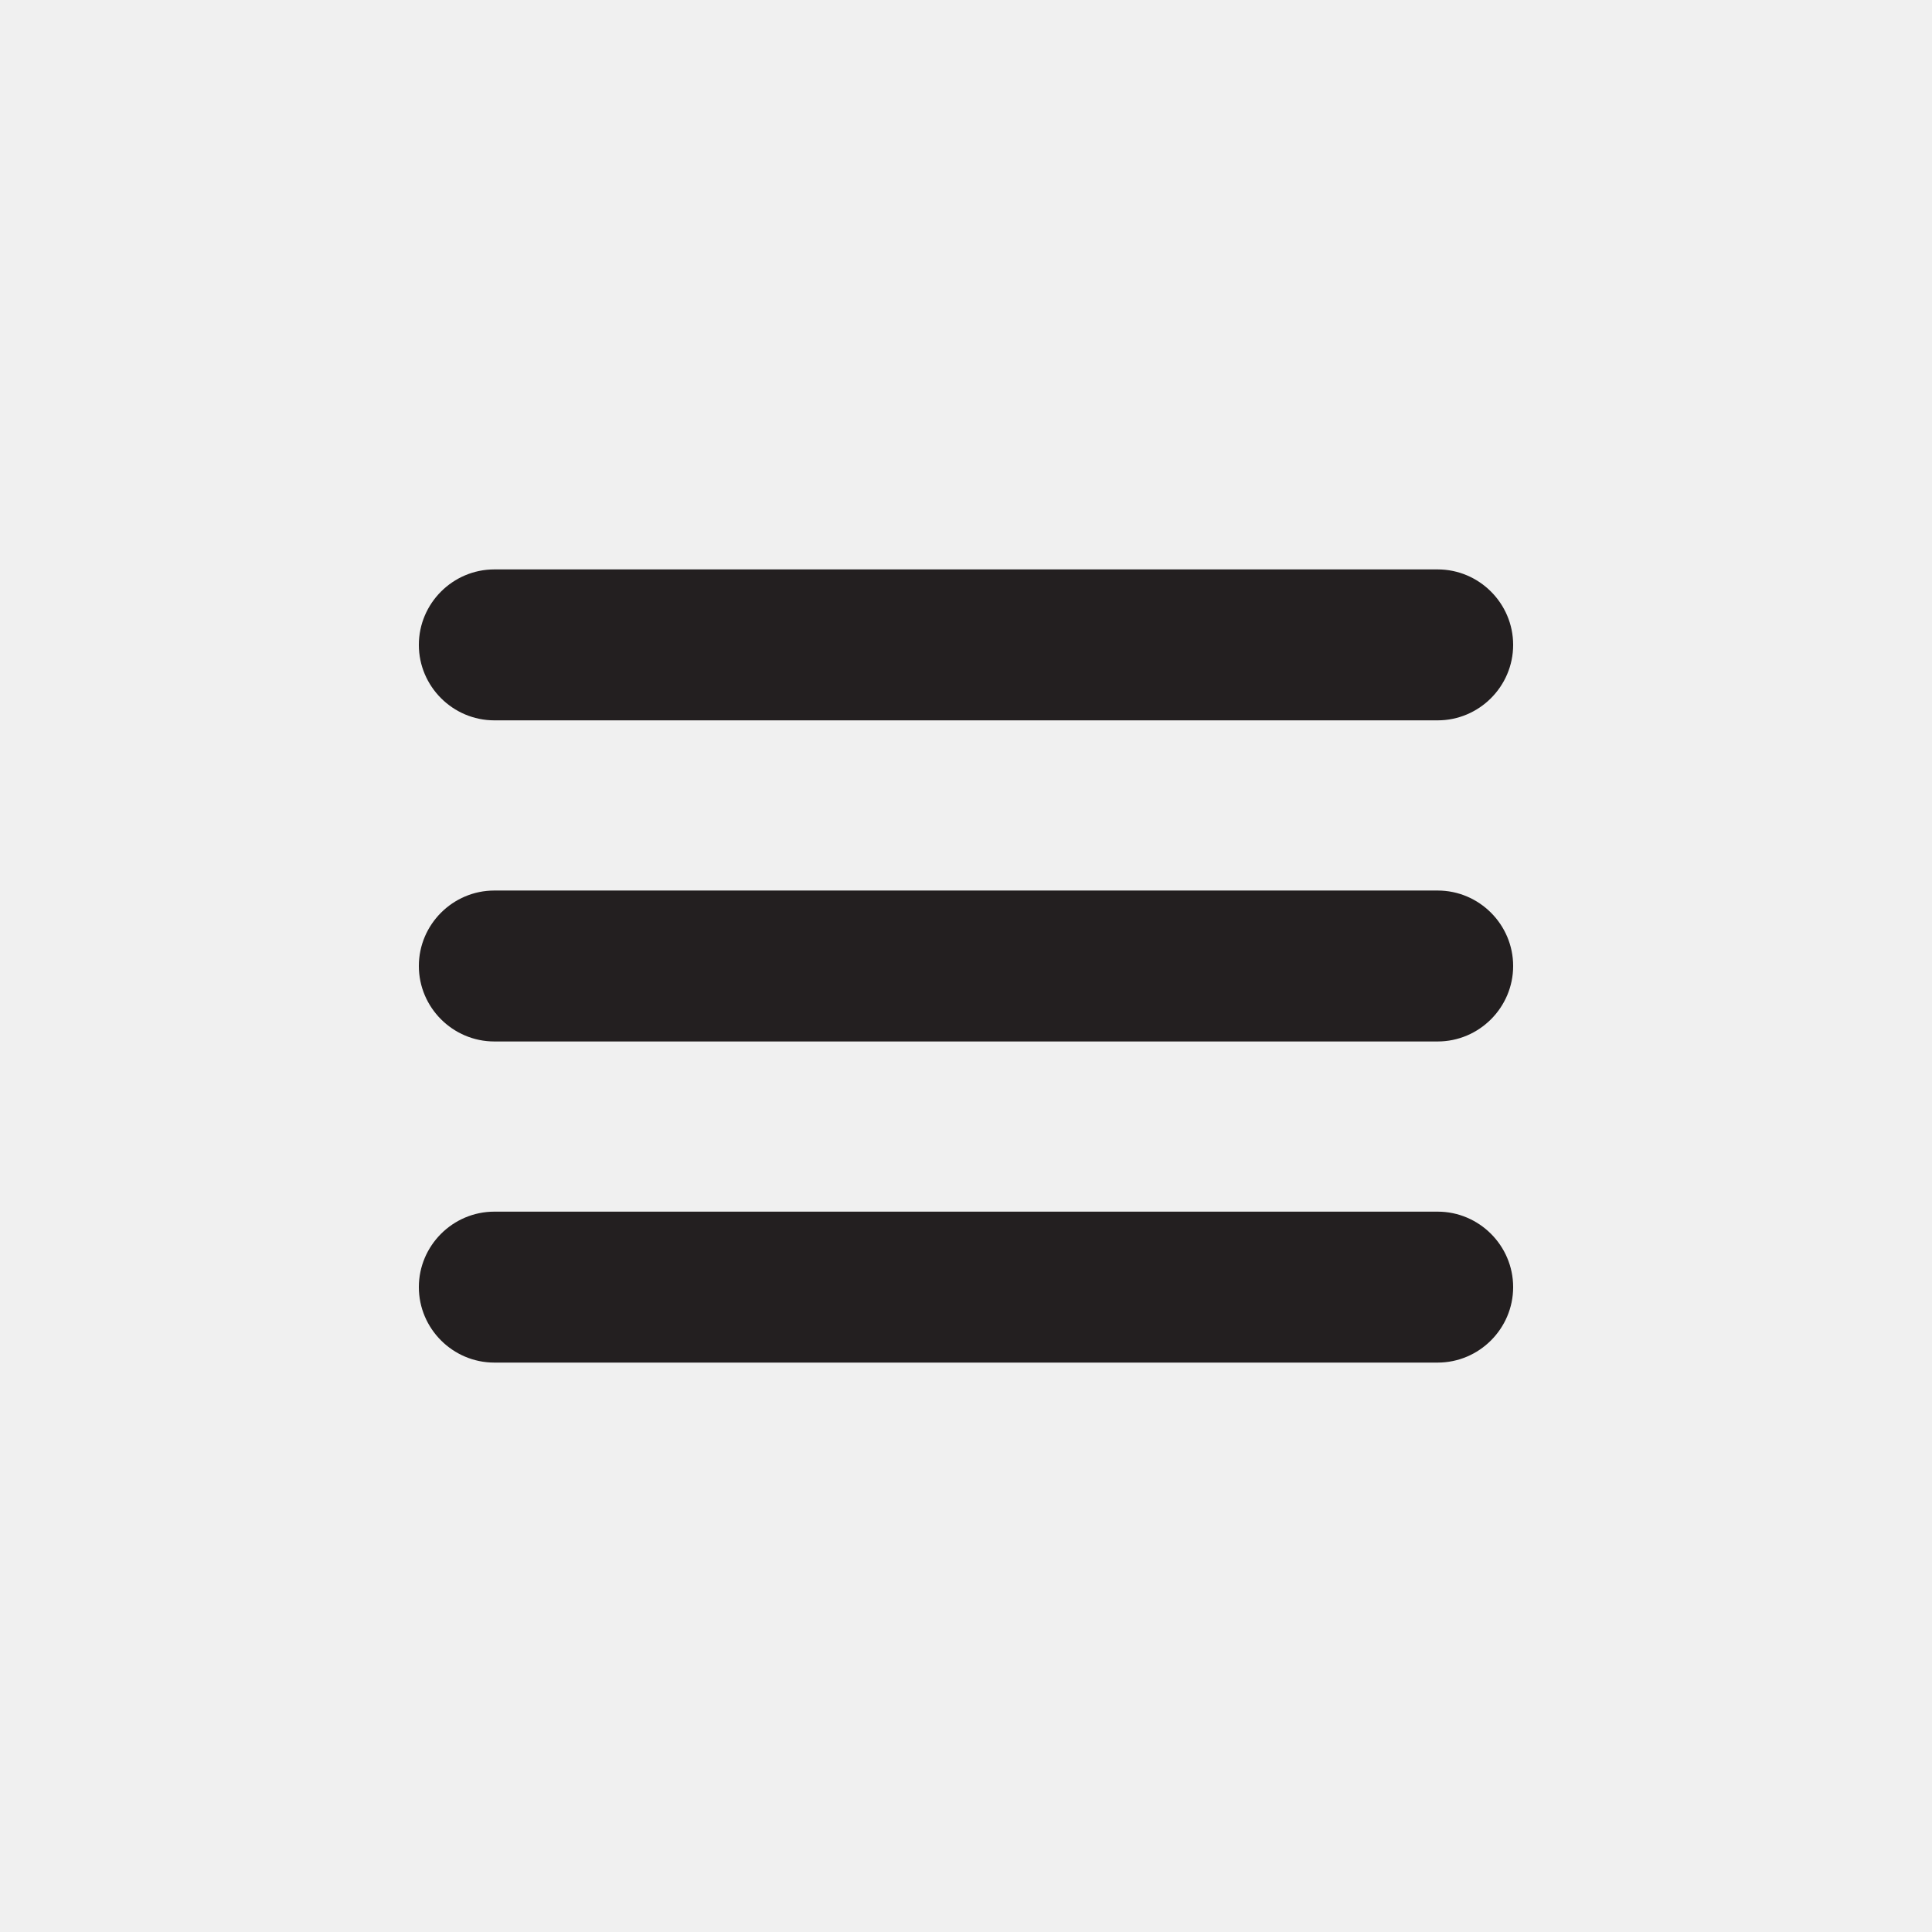
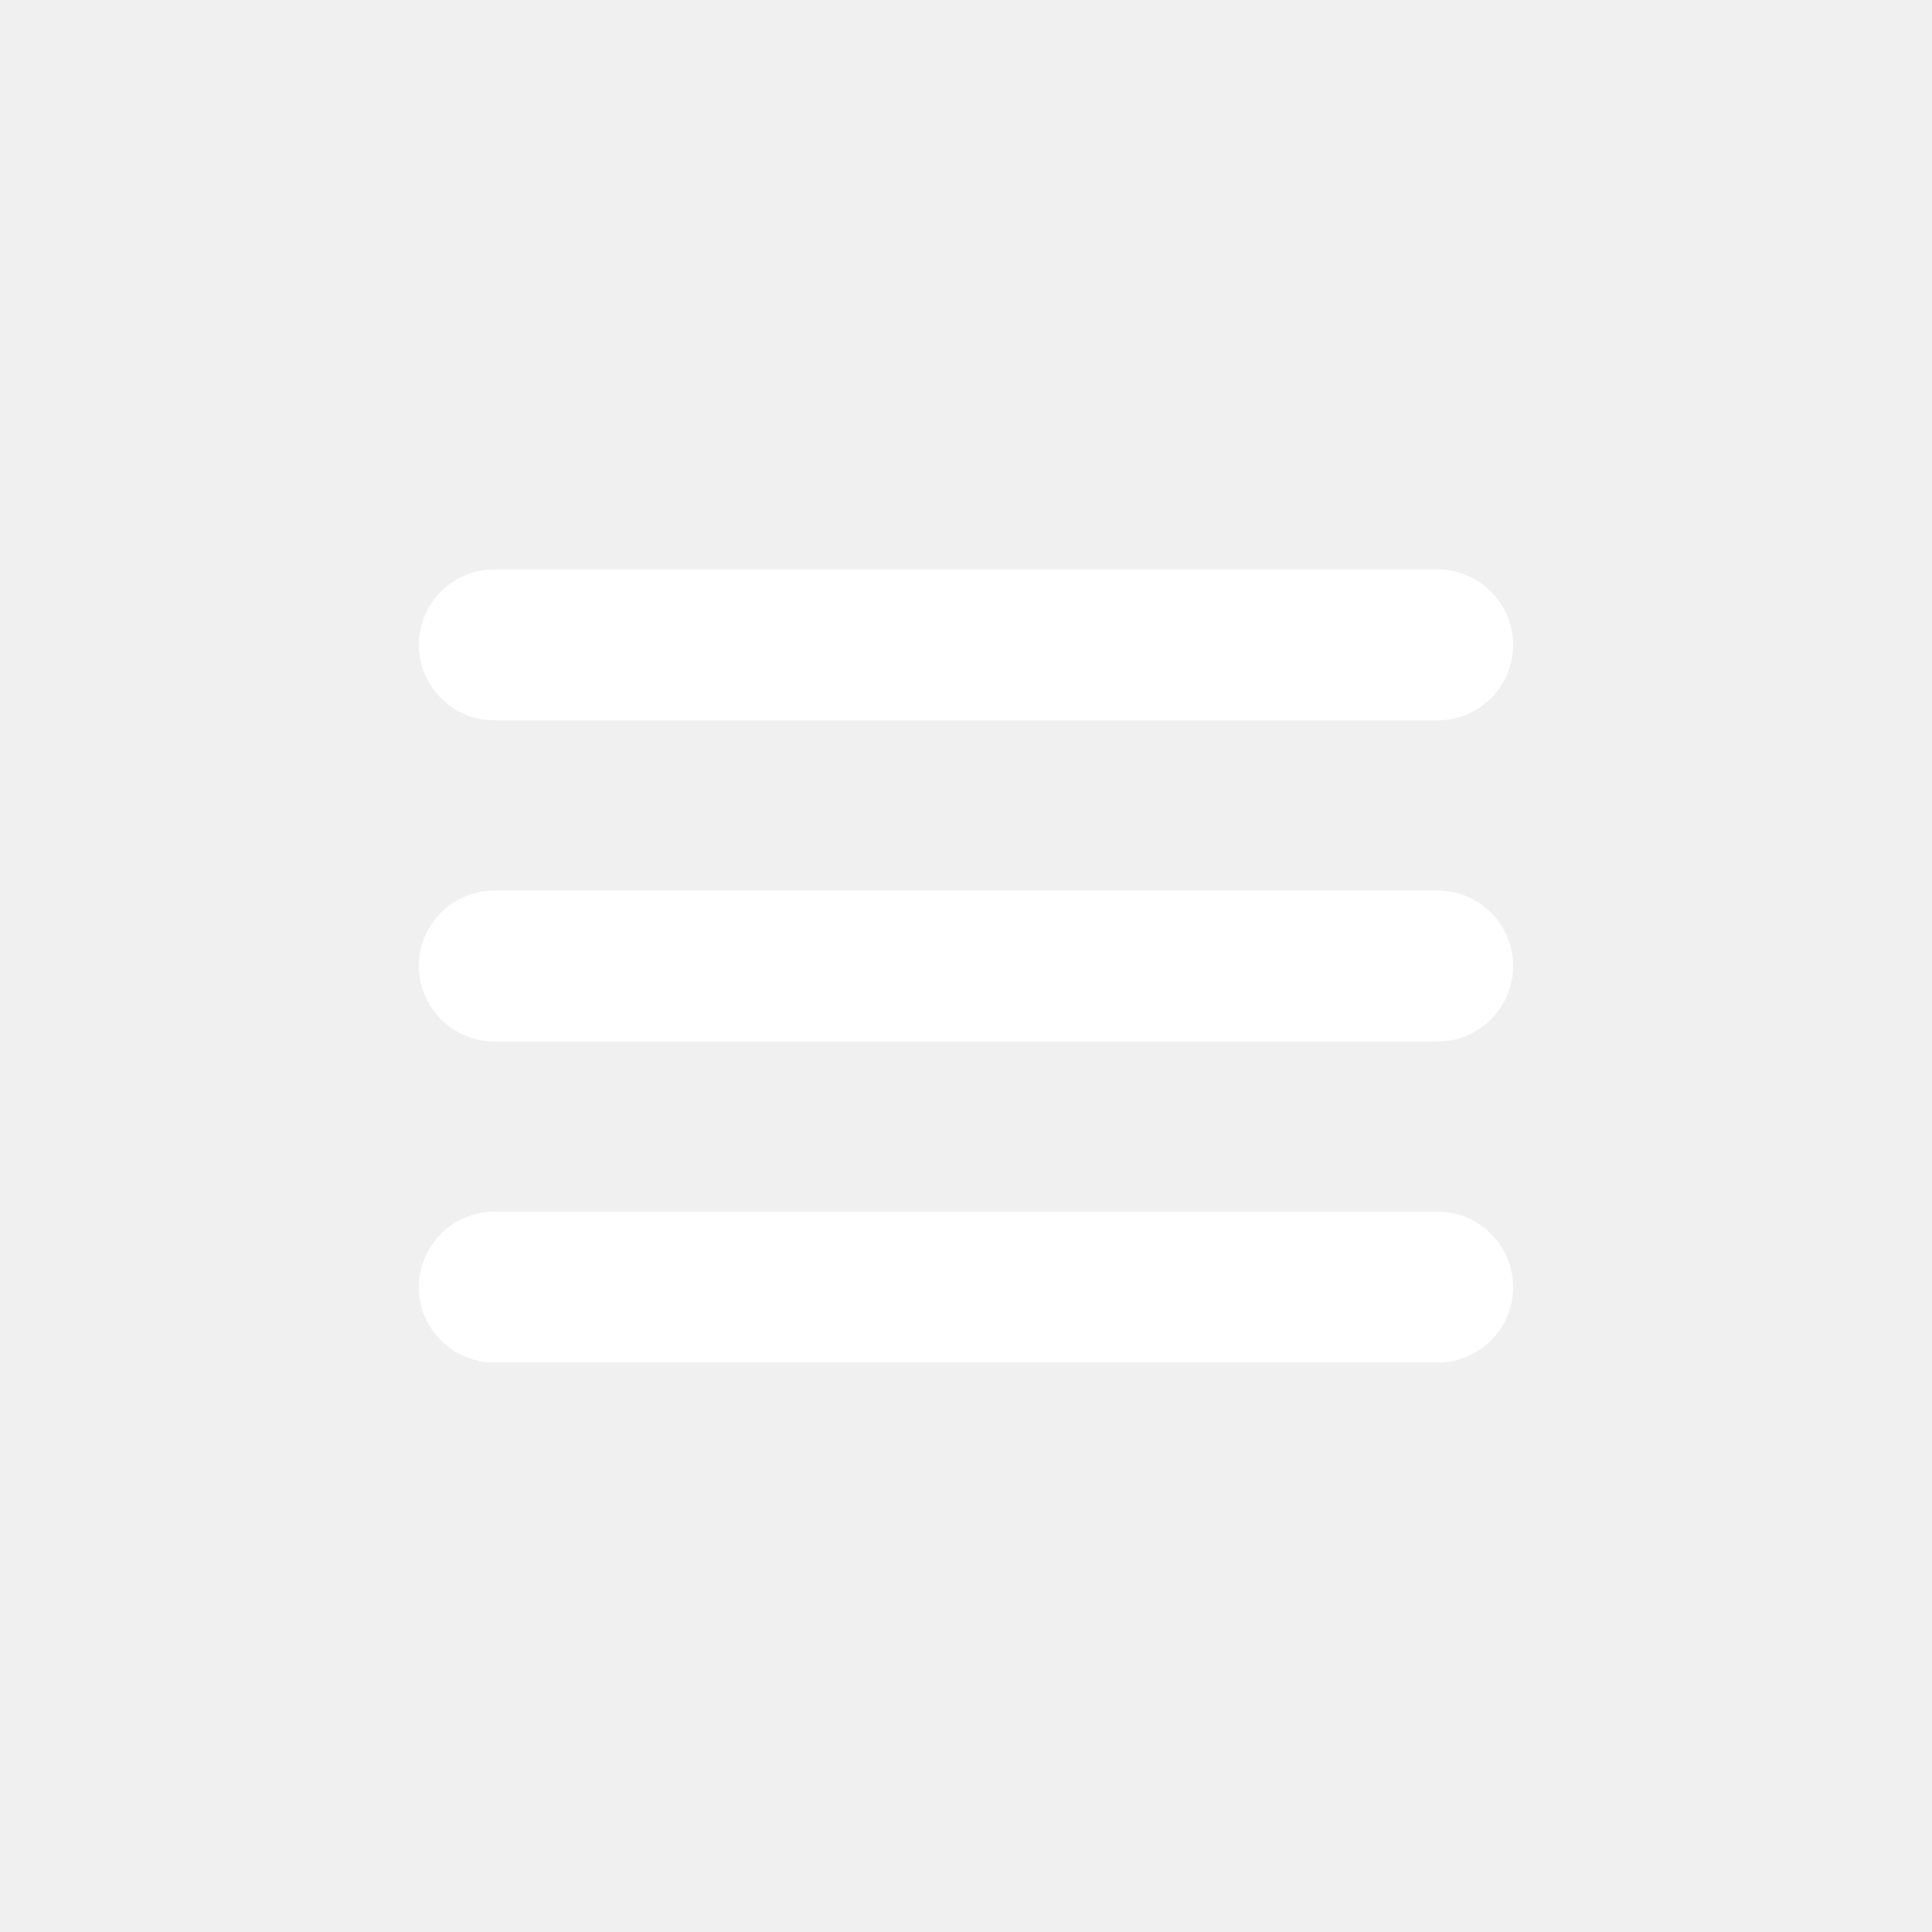
<svg xmlns="http://www.w3.org/2000/svg" id="Layer_1" style="enable-background:new 0 0 512 512;" version="1.1" viewBox="0 0 512 512" xml:space="preserve">
  <style type="text/css">
	.st0{fill:#231F20;}
</style>
  <g>
    <g>
-       <path class="st0" d="M381,190.9H131c-11,0-20-9-20-20s9-20,20-20h250c11,0,20,9,20,20S392,190.9,381,190.9z" />
+       <path style="fill:#fff;" class="st0" d="M381,190.9H131c-11,0-20-9-20-20s9-20,20-20h250c11,0,20,9,20,20S392,190.9,381,190.9z" />
    </g>
    <g>
-       <path class="st0" d="M381,361.1H131c-11,0-20-9-20-20s9-20,20-20h250c11,0,20,9,20,20S392,361.1,381,361.1z" />
+       <path style="fill:#fff;" class="st0" d="M381,361.1H131c-11,0-20-9-20-20s9-20,20-20h250c11,0,20,9,20,20S392,361.1,381,361.1z" />
    </g>
    <g>
-       <path class="st0" d="M381,276H131c-11,0-20-9-20-20s9-20,20-20h250c11,0,20,9,20,20S392,276,381,276z" />
+       <path style="fill:#fff;" class="st0" d="M381,276H131c-11,0-20-9-20-20s9-20,20-20h250c11,0,20,9,20,20S392,276,381,276z" />
    </g>
  </g>
</svg>
